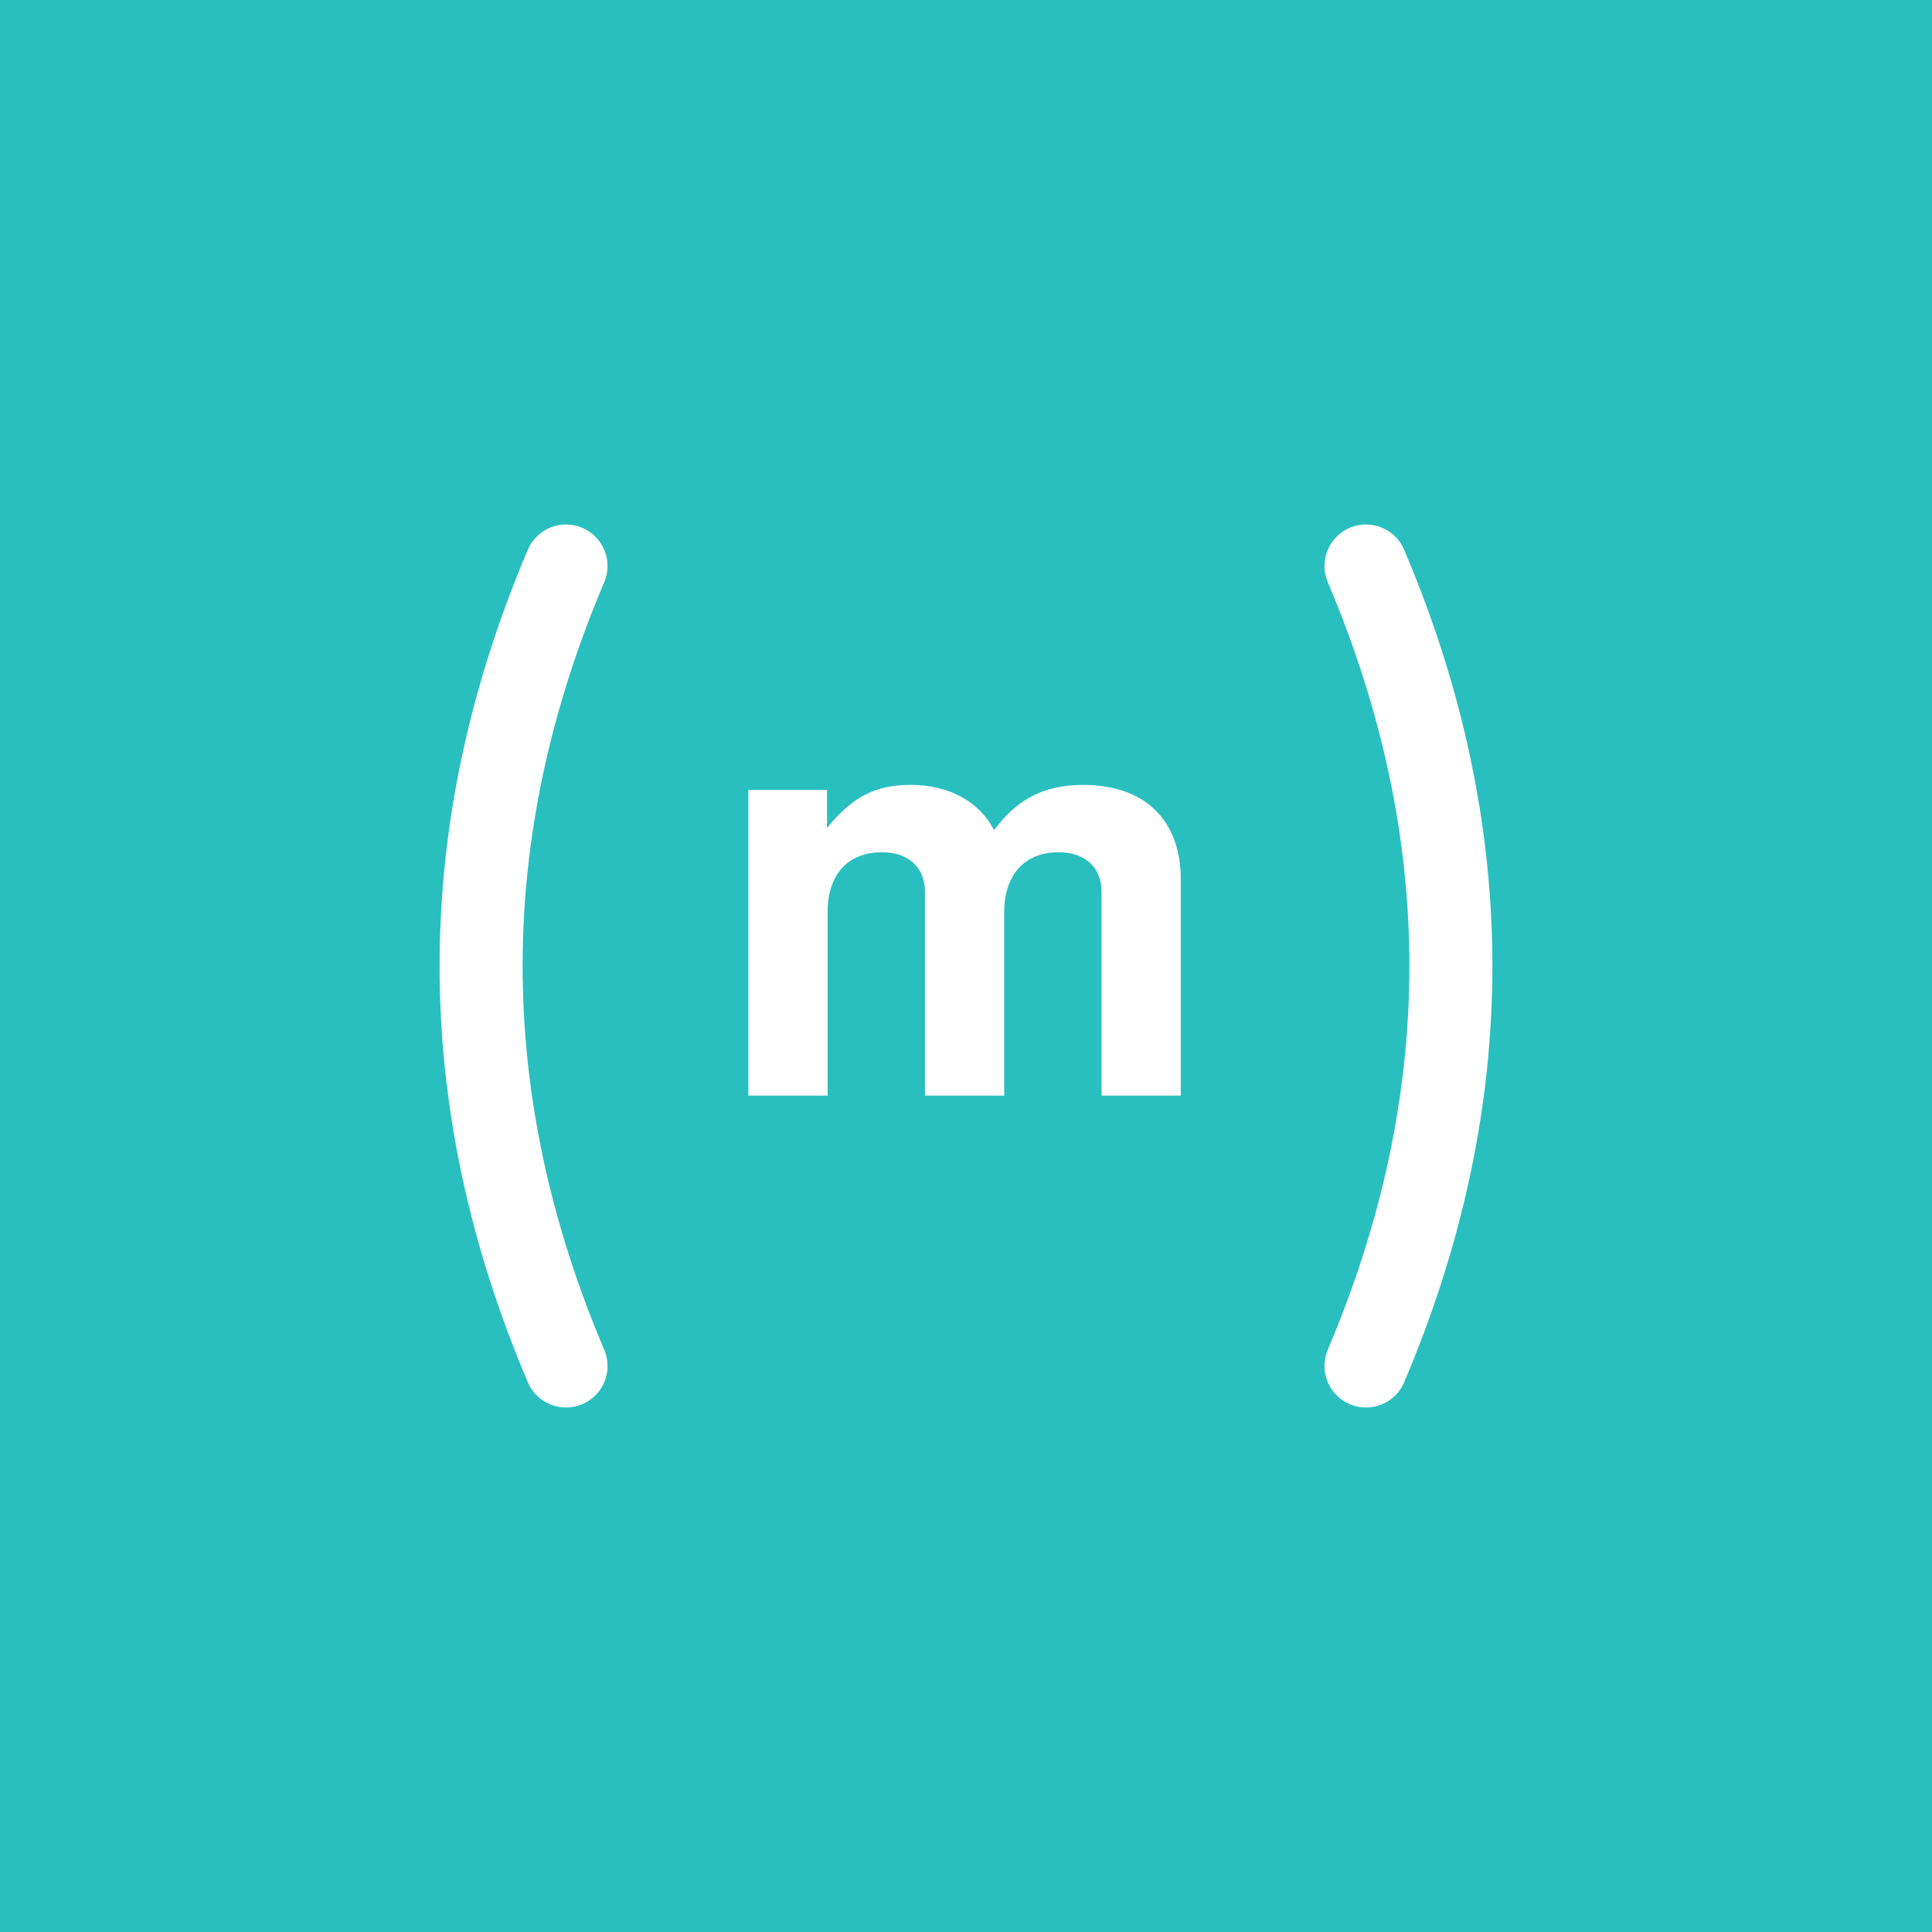
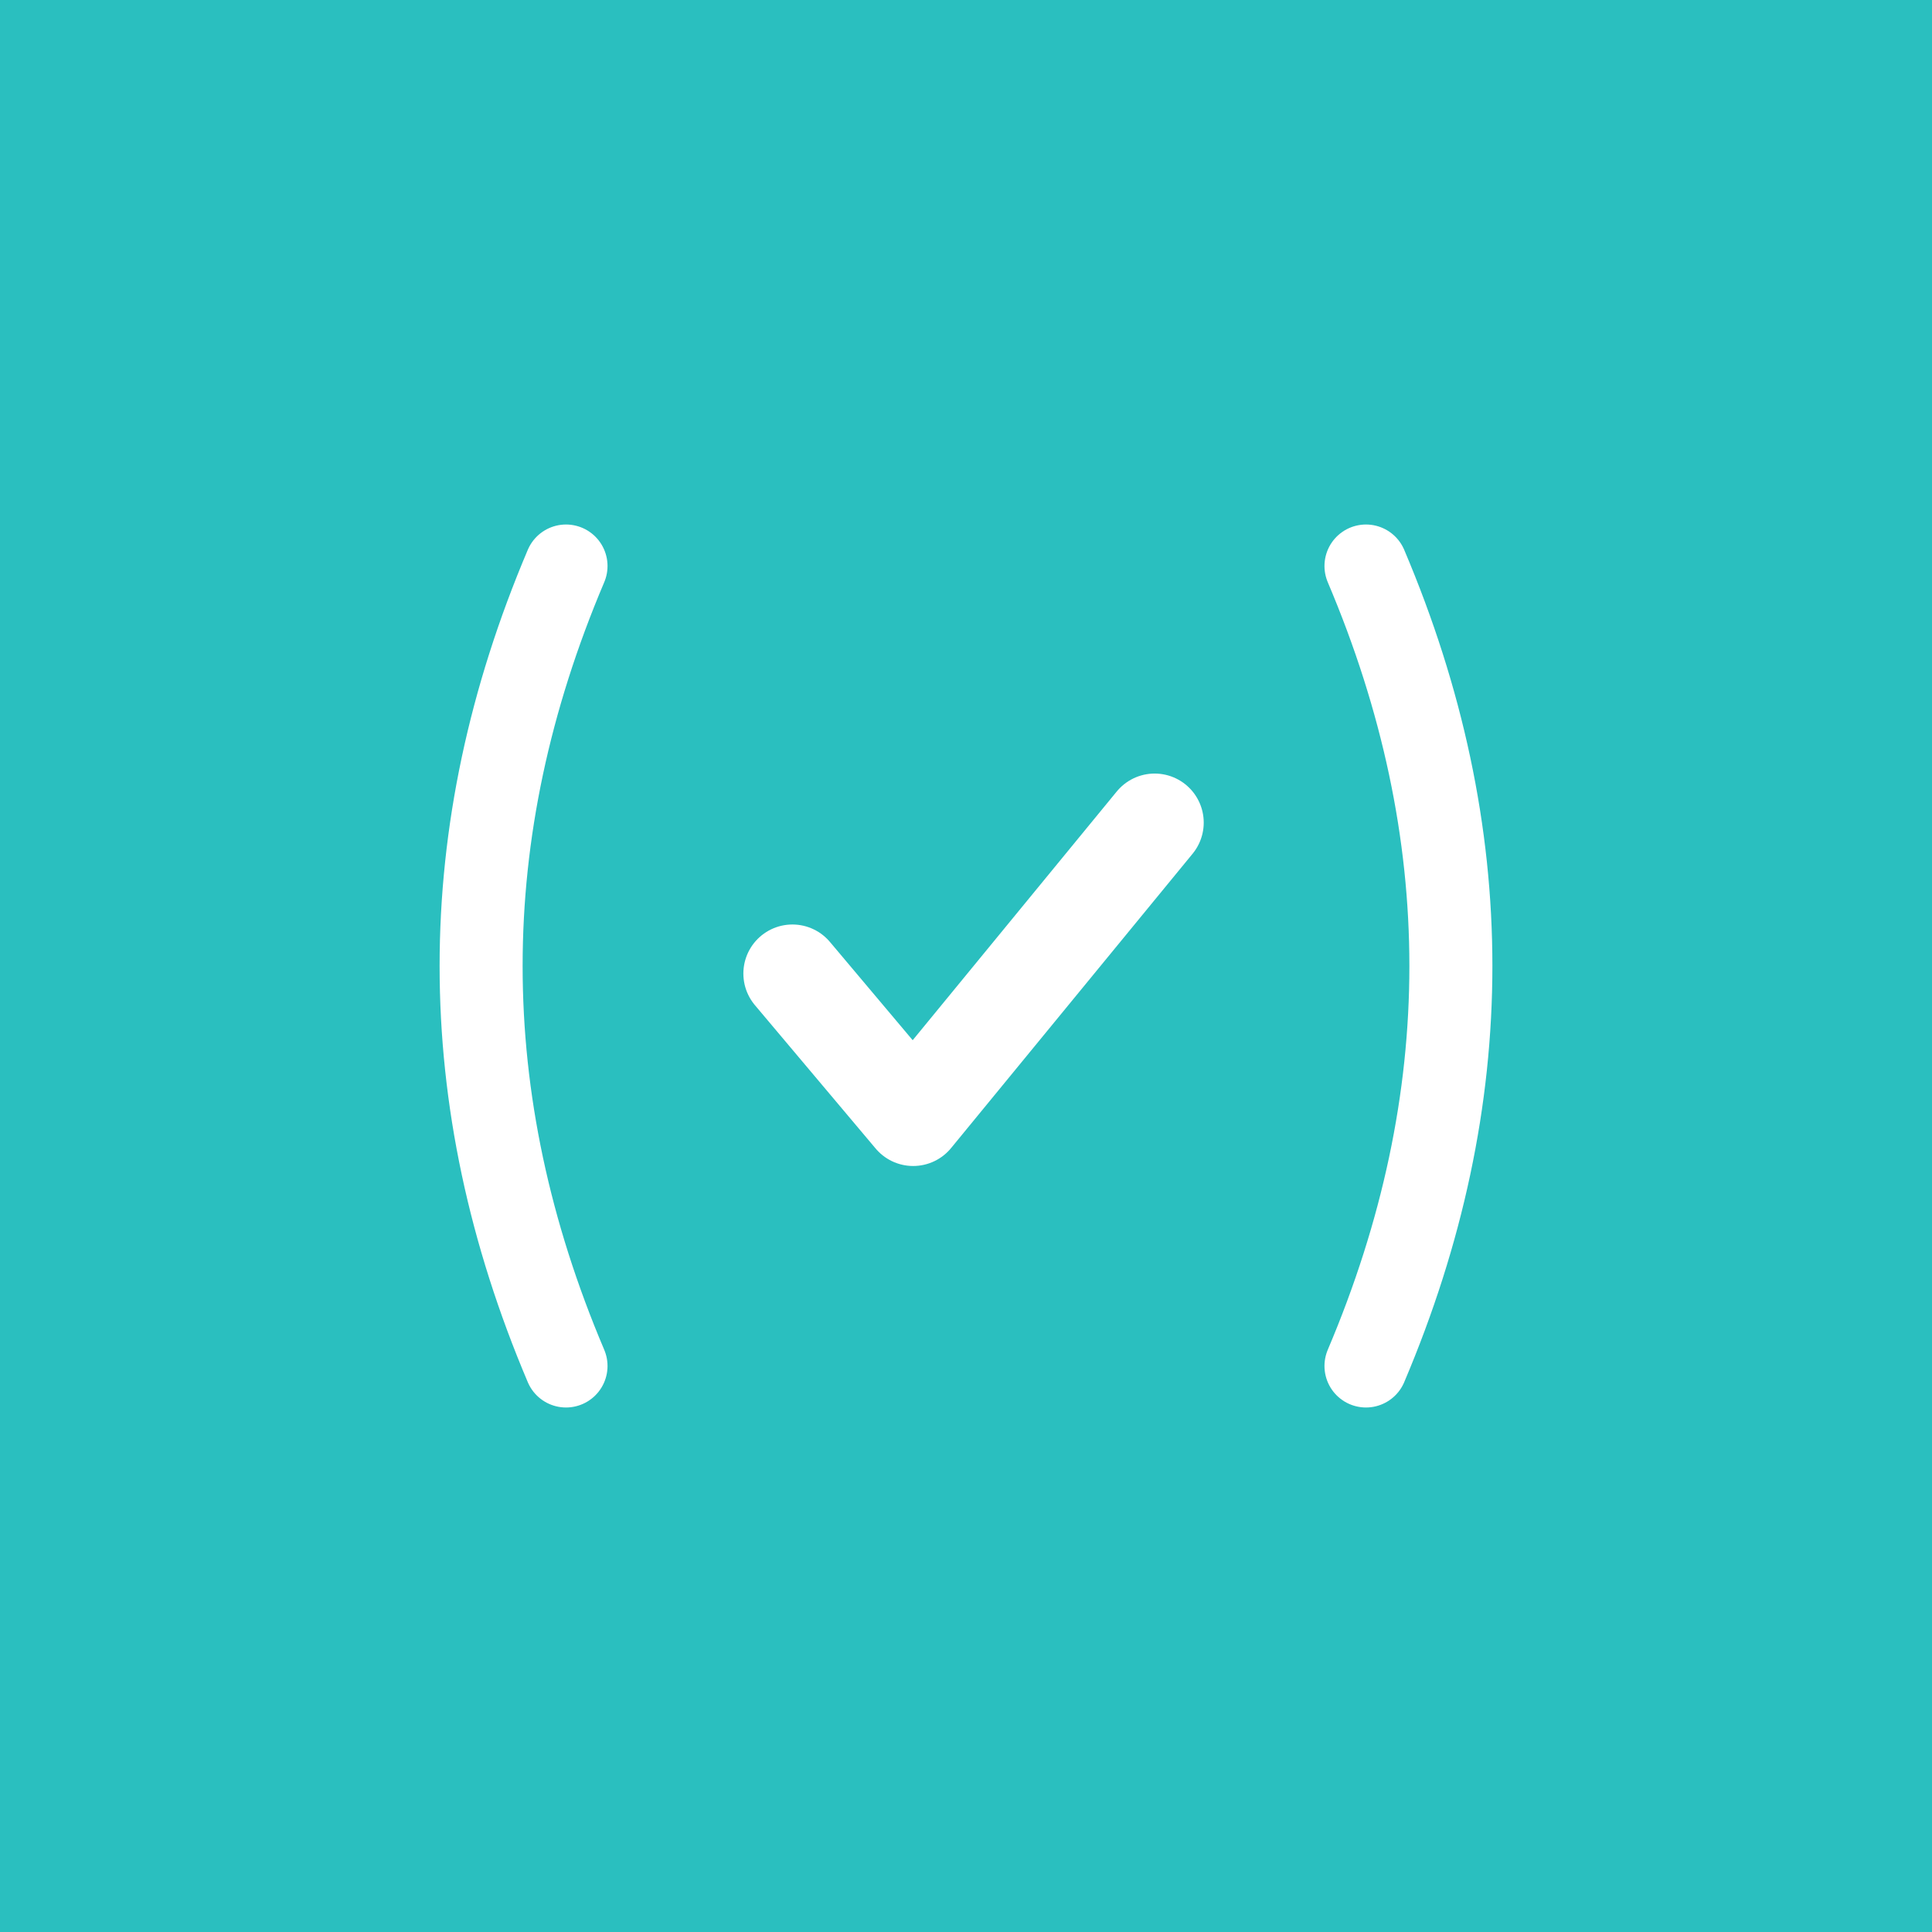
<svg xmlns="http://www.w3.org/2000/svg" width="512" height="512" viewBox="0 0 512 512">
  <rect width="512" height="512" fill="#2ABFBF" />
  <path d="M 150 150 Q 105 256 150 362" stroke="#ffffff" stroke-width="22" fill="none" stroke-linecap="round" />
  <path d="M 362 150 Q 407 256 362 362" stroke="#ffffff" stroke-width="22" fill="none" stroke-linecap="round" />
-   <text x="256" y="256" font-family="Helvetica, Arial, sans-serif" font-weight="700" font-size="150" fill="#ffffff" text-anchor="middle" dominant-baseline="central">m</text>
+   <path d="M 210 258 L 242 296 L 306 218" stroke="#ffffff" stroke-width="26" fill="none" stroke-linecap="round" stroke-linejoin="round" />
</svg>
